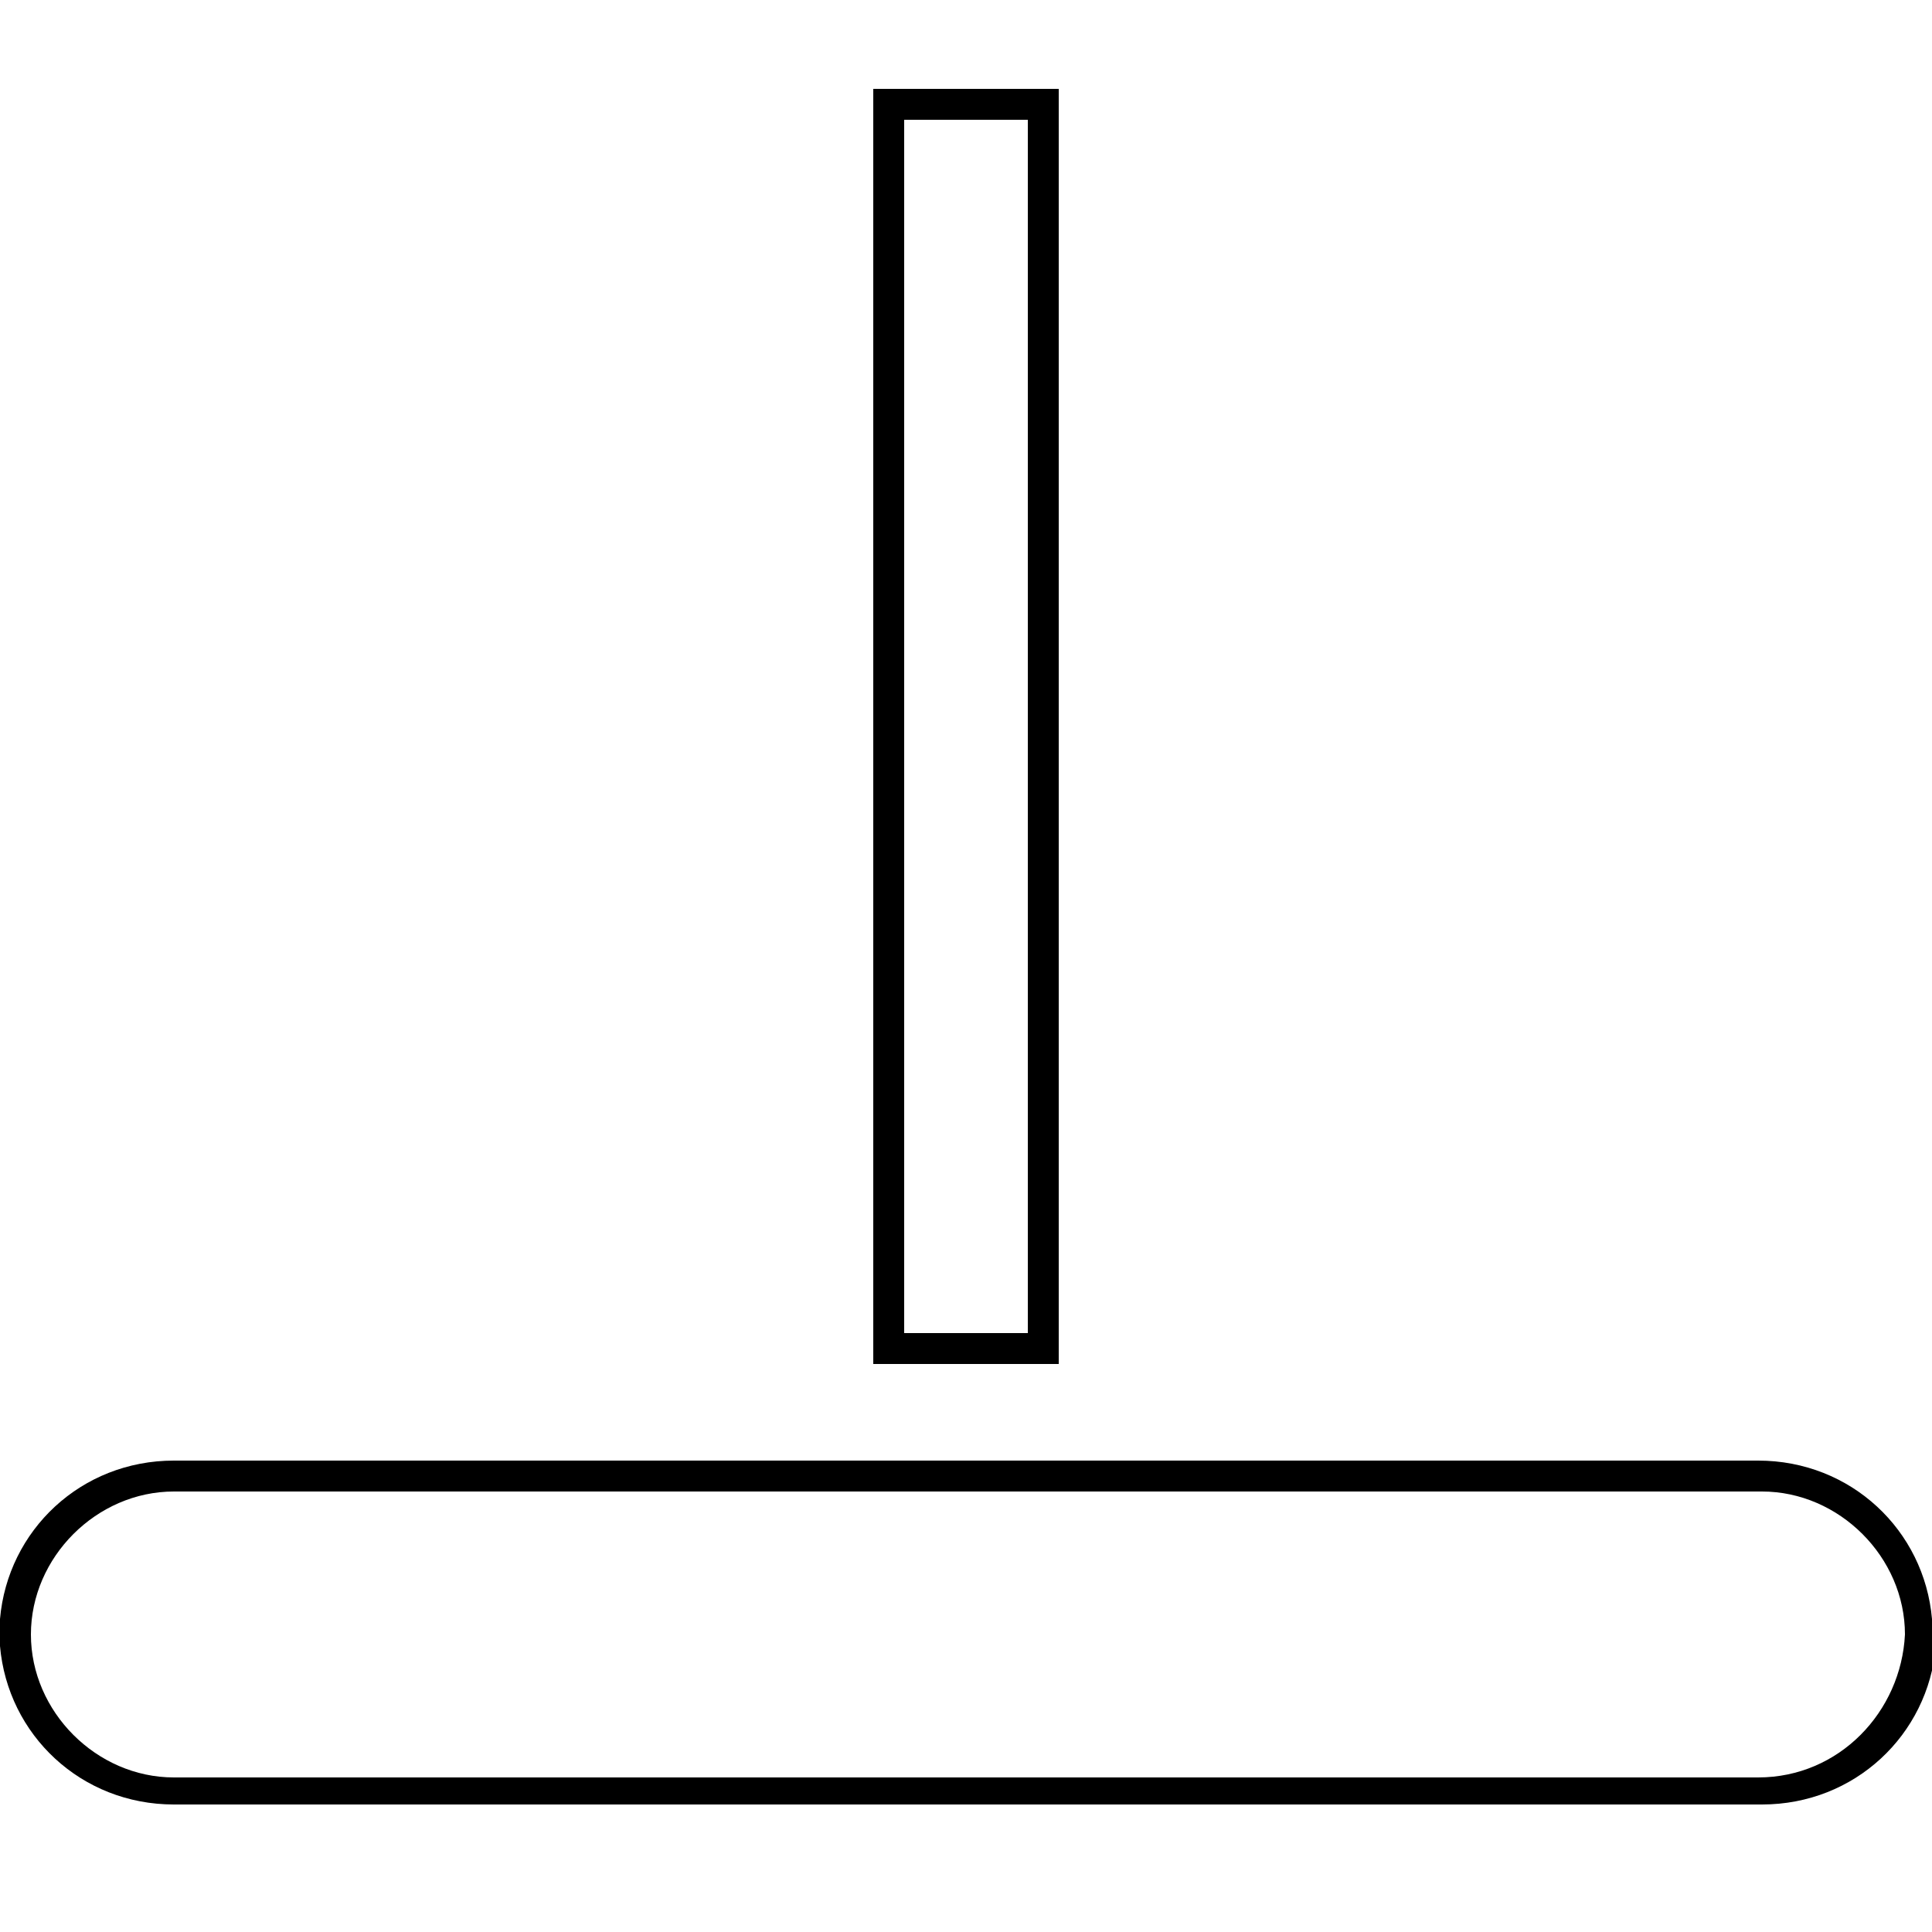
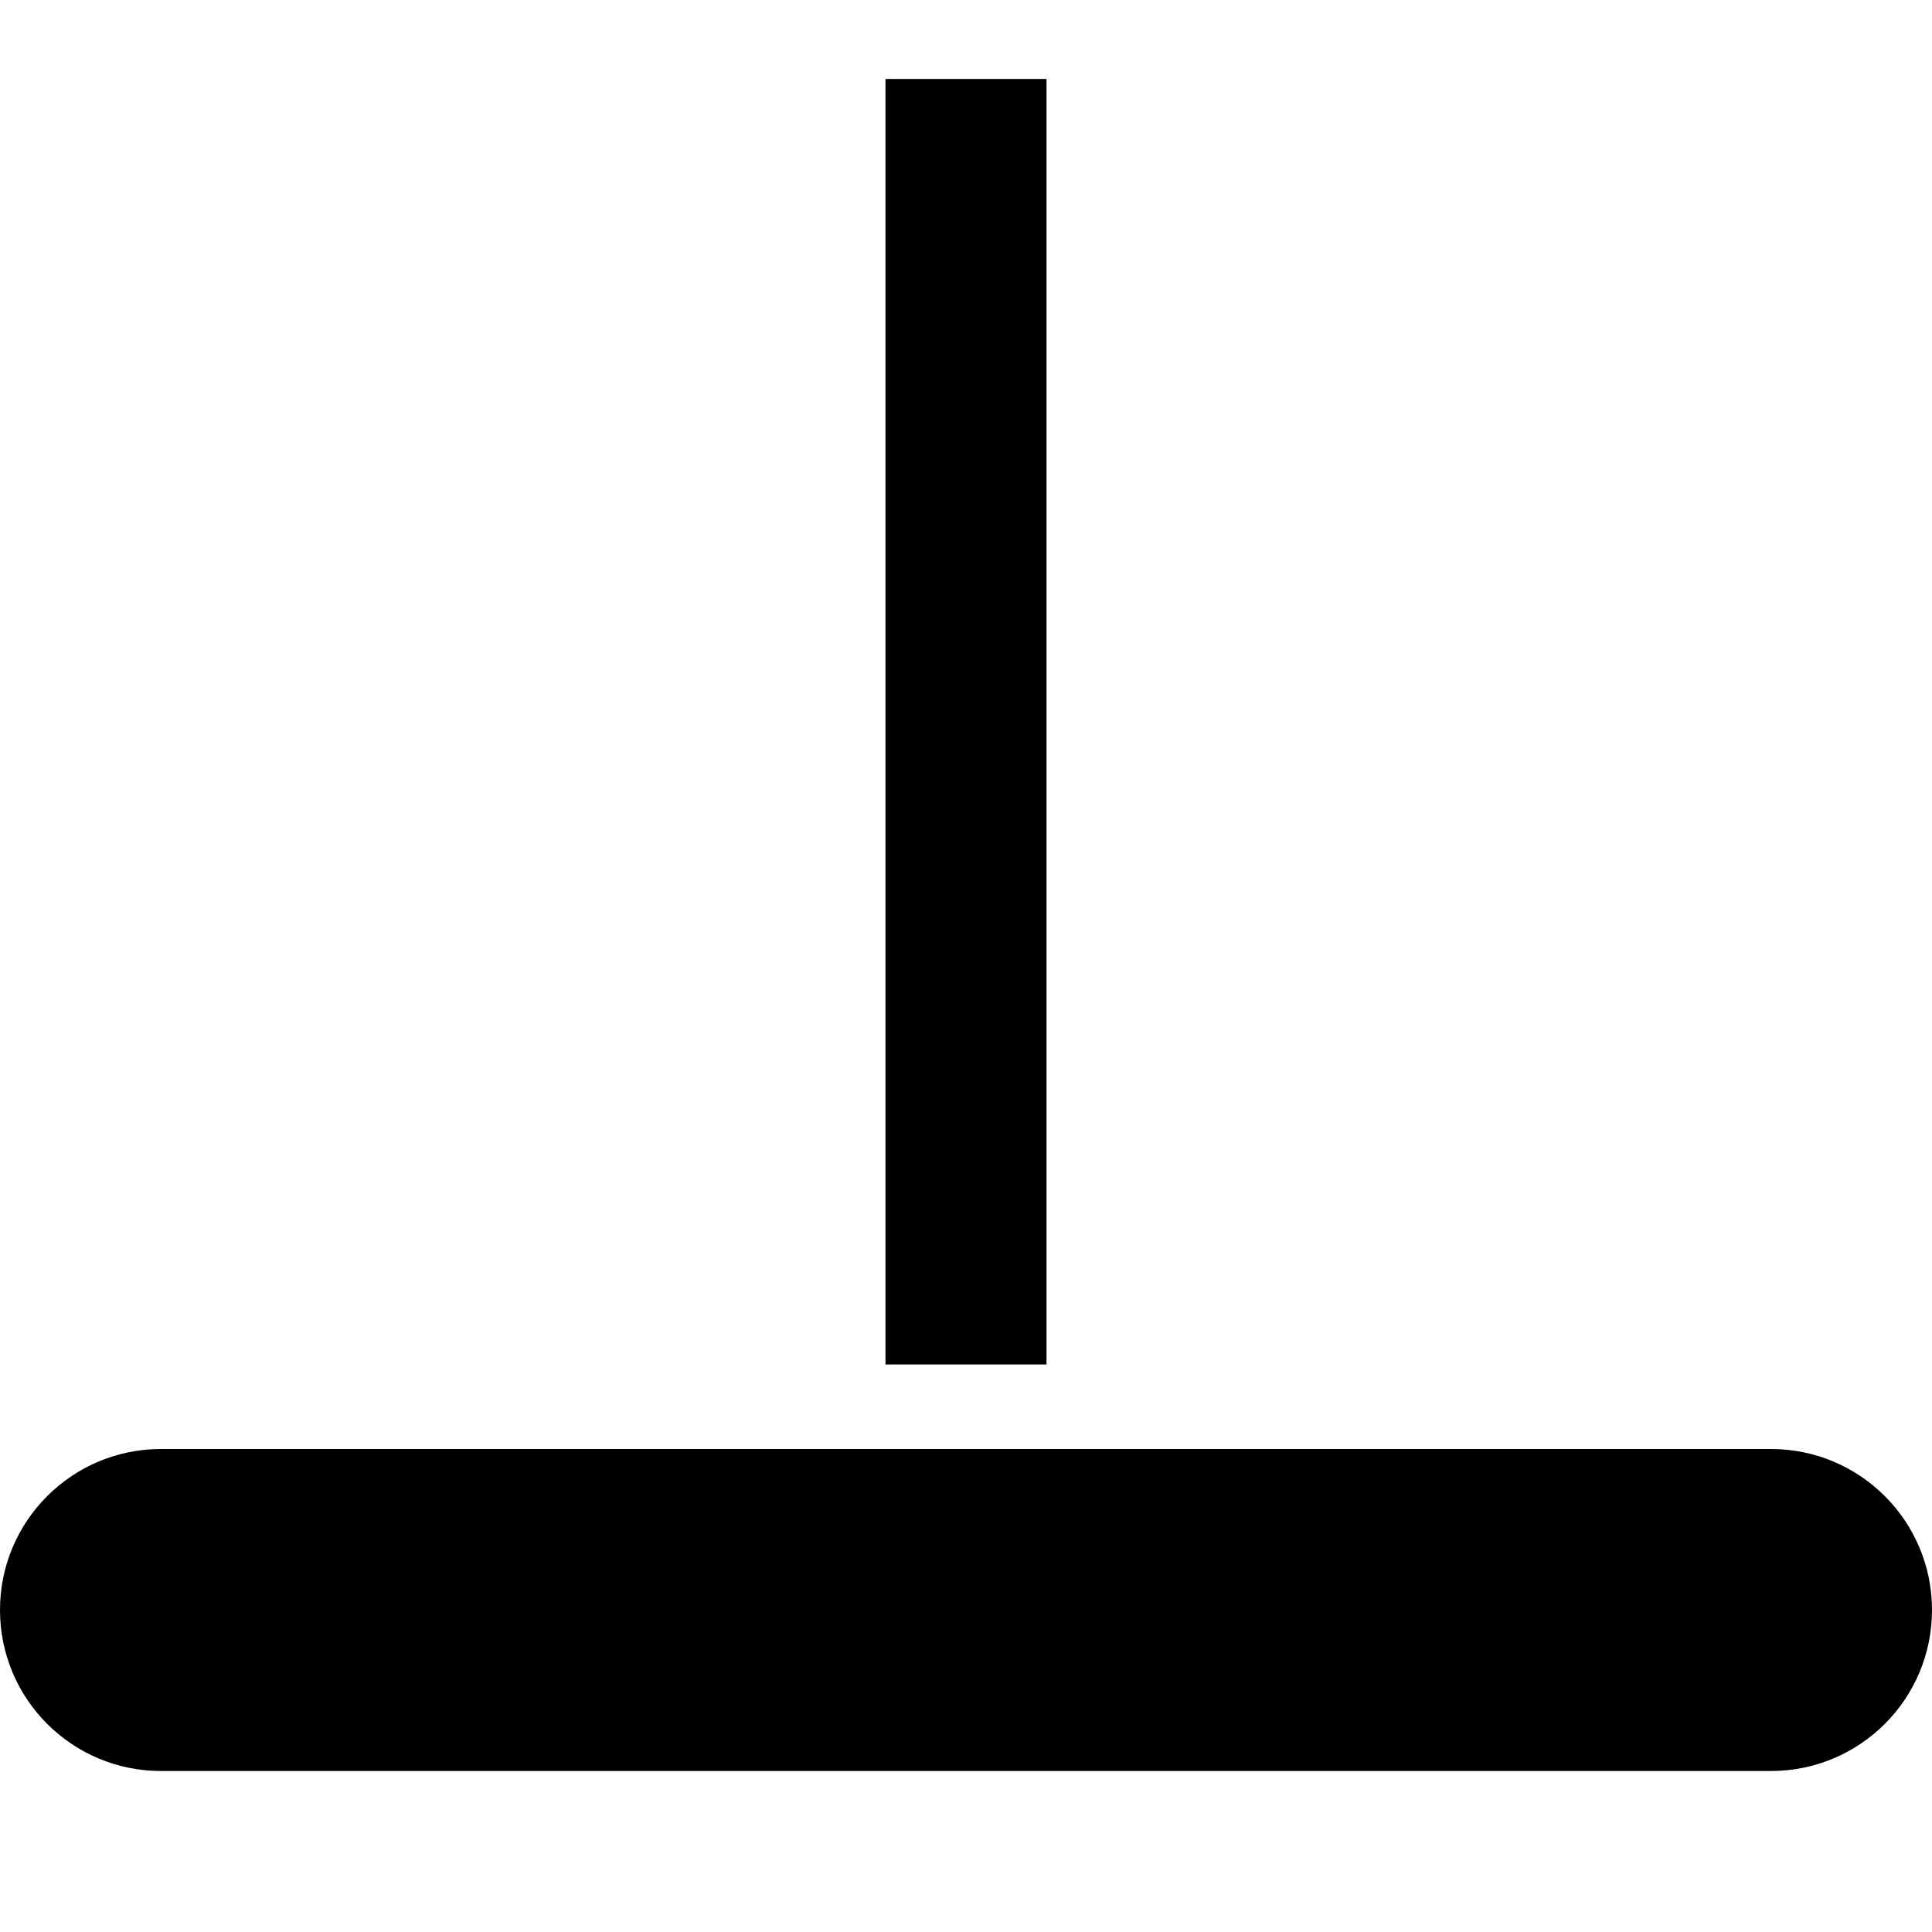
- <svg xmlns="http://www.w3.org/2000/svg" version="1.2" baseProfile="tiny" id="Layer_1" x="0px" y="0px" viewBox="0 0 50 50" xml:space="preserve">
-   <g>
-     <path fill="none" d="M45.5,38.6H4.5c-2,0-3.7,1.7-3.7,3.7c0,2,1.7,3.7,3.7,3.7h41.1c2,0,3.7-1.7,3.7-3.7   C49.2,40.3,47.6,38.6,45.5,38.6z" />
-     <path d="M50,41.9c-0.2-2.3-2.1-4.1-4.5-4.1H4.5c-2.4,0-4.3,1.8-4.5,4.1v0.7c0.2,2.3,2.1,4.1,4.5,4.1h41.1c2.4,0,4.3-1.8,4.5-4.1   V41.9z M45.5,46H4.5c-2,0-3.7-1.7-3.7-3.7c0-2,1.7-3.7,3.7-3.7h41.1c2,0,3.7,1.7,3.7,3.7C49.2,44.3,47.6,46,45.5,46z" />
-   </g>
-   <rect x="23" y="2.7" fill="none" stroke="#000000" stroke-width="0.8" stroke-miterlimit="10" width="4" height="32.2" />
+ <svg xmlns="http://www.w3.org/2000/svg" version="1.2" baseProfile="tiny" id="Layer_1" x="0px" y="0px" viewBox="0 0 24 24" xml:space="preserve">
+   <rect x="11" y="0.981" width="2" height="15.969" />
+   <path d="M22,18H2c-1.105,0-2,0.895-2,2s0.895,2,2,2h20c1.105,0,2-0.895,2-2S23.105,18,22,18z" />
</svg>
